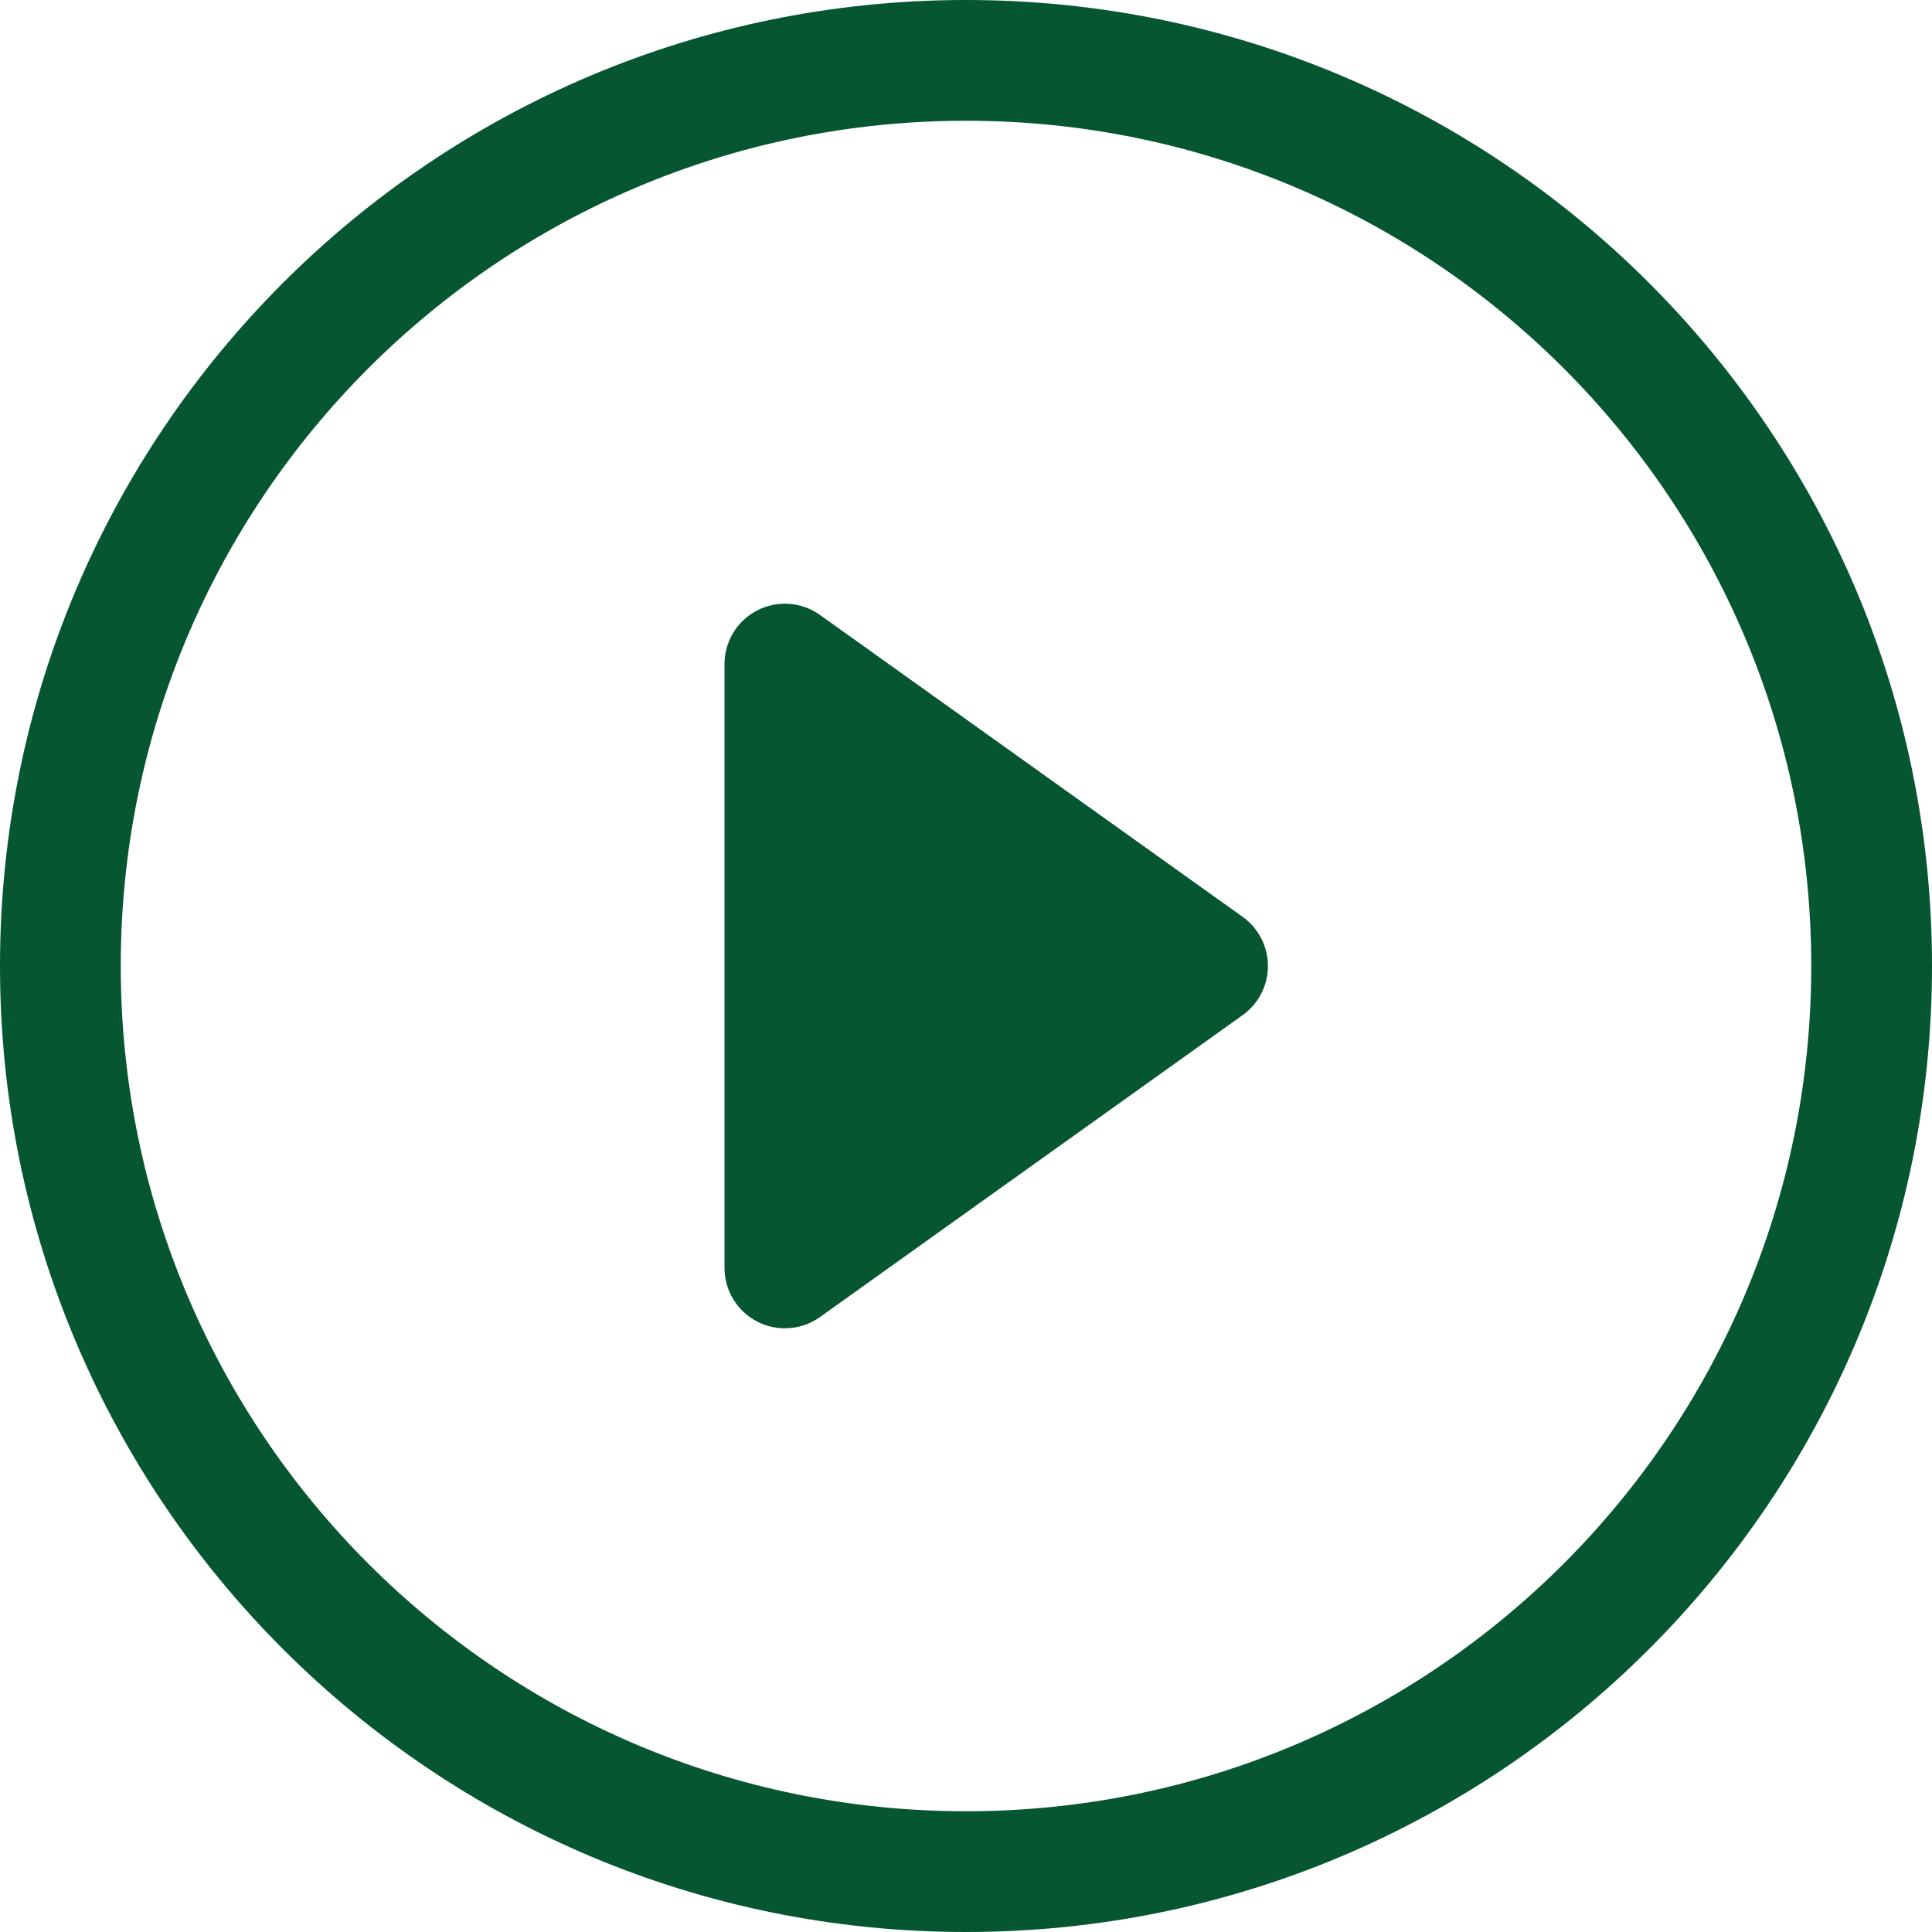
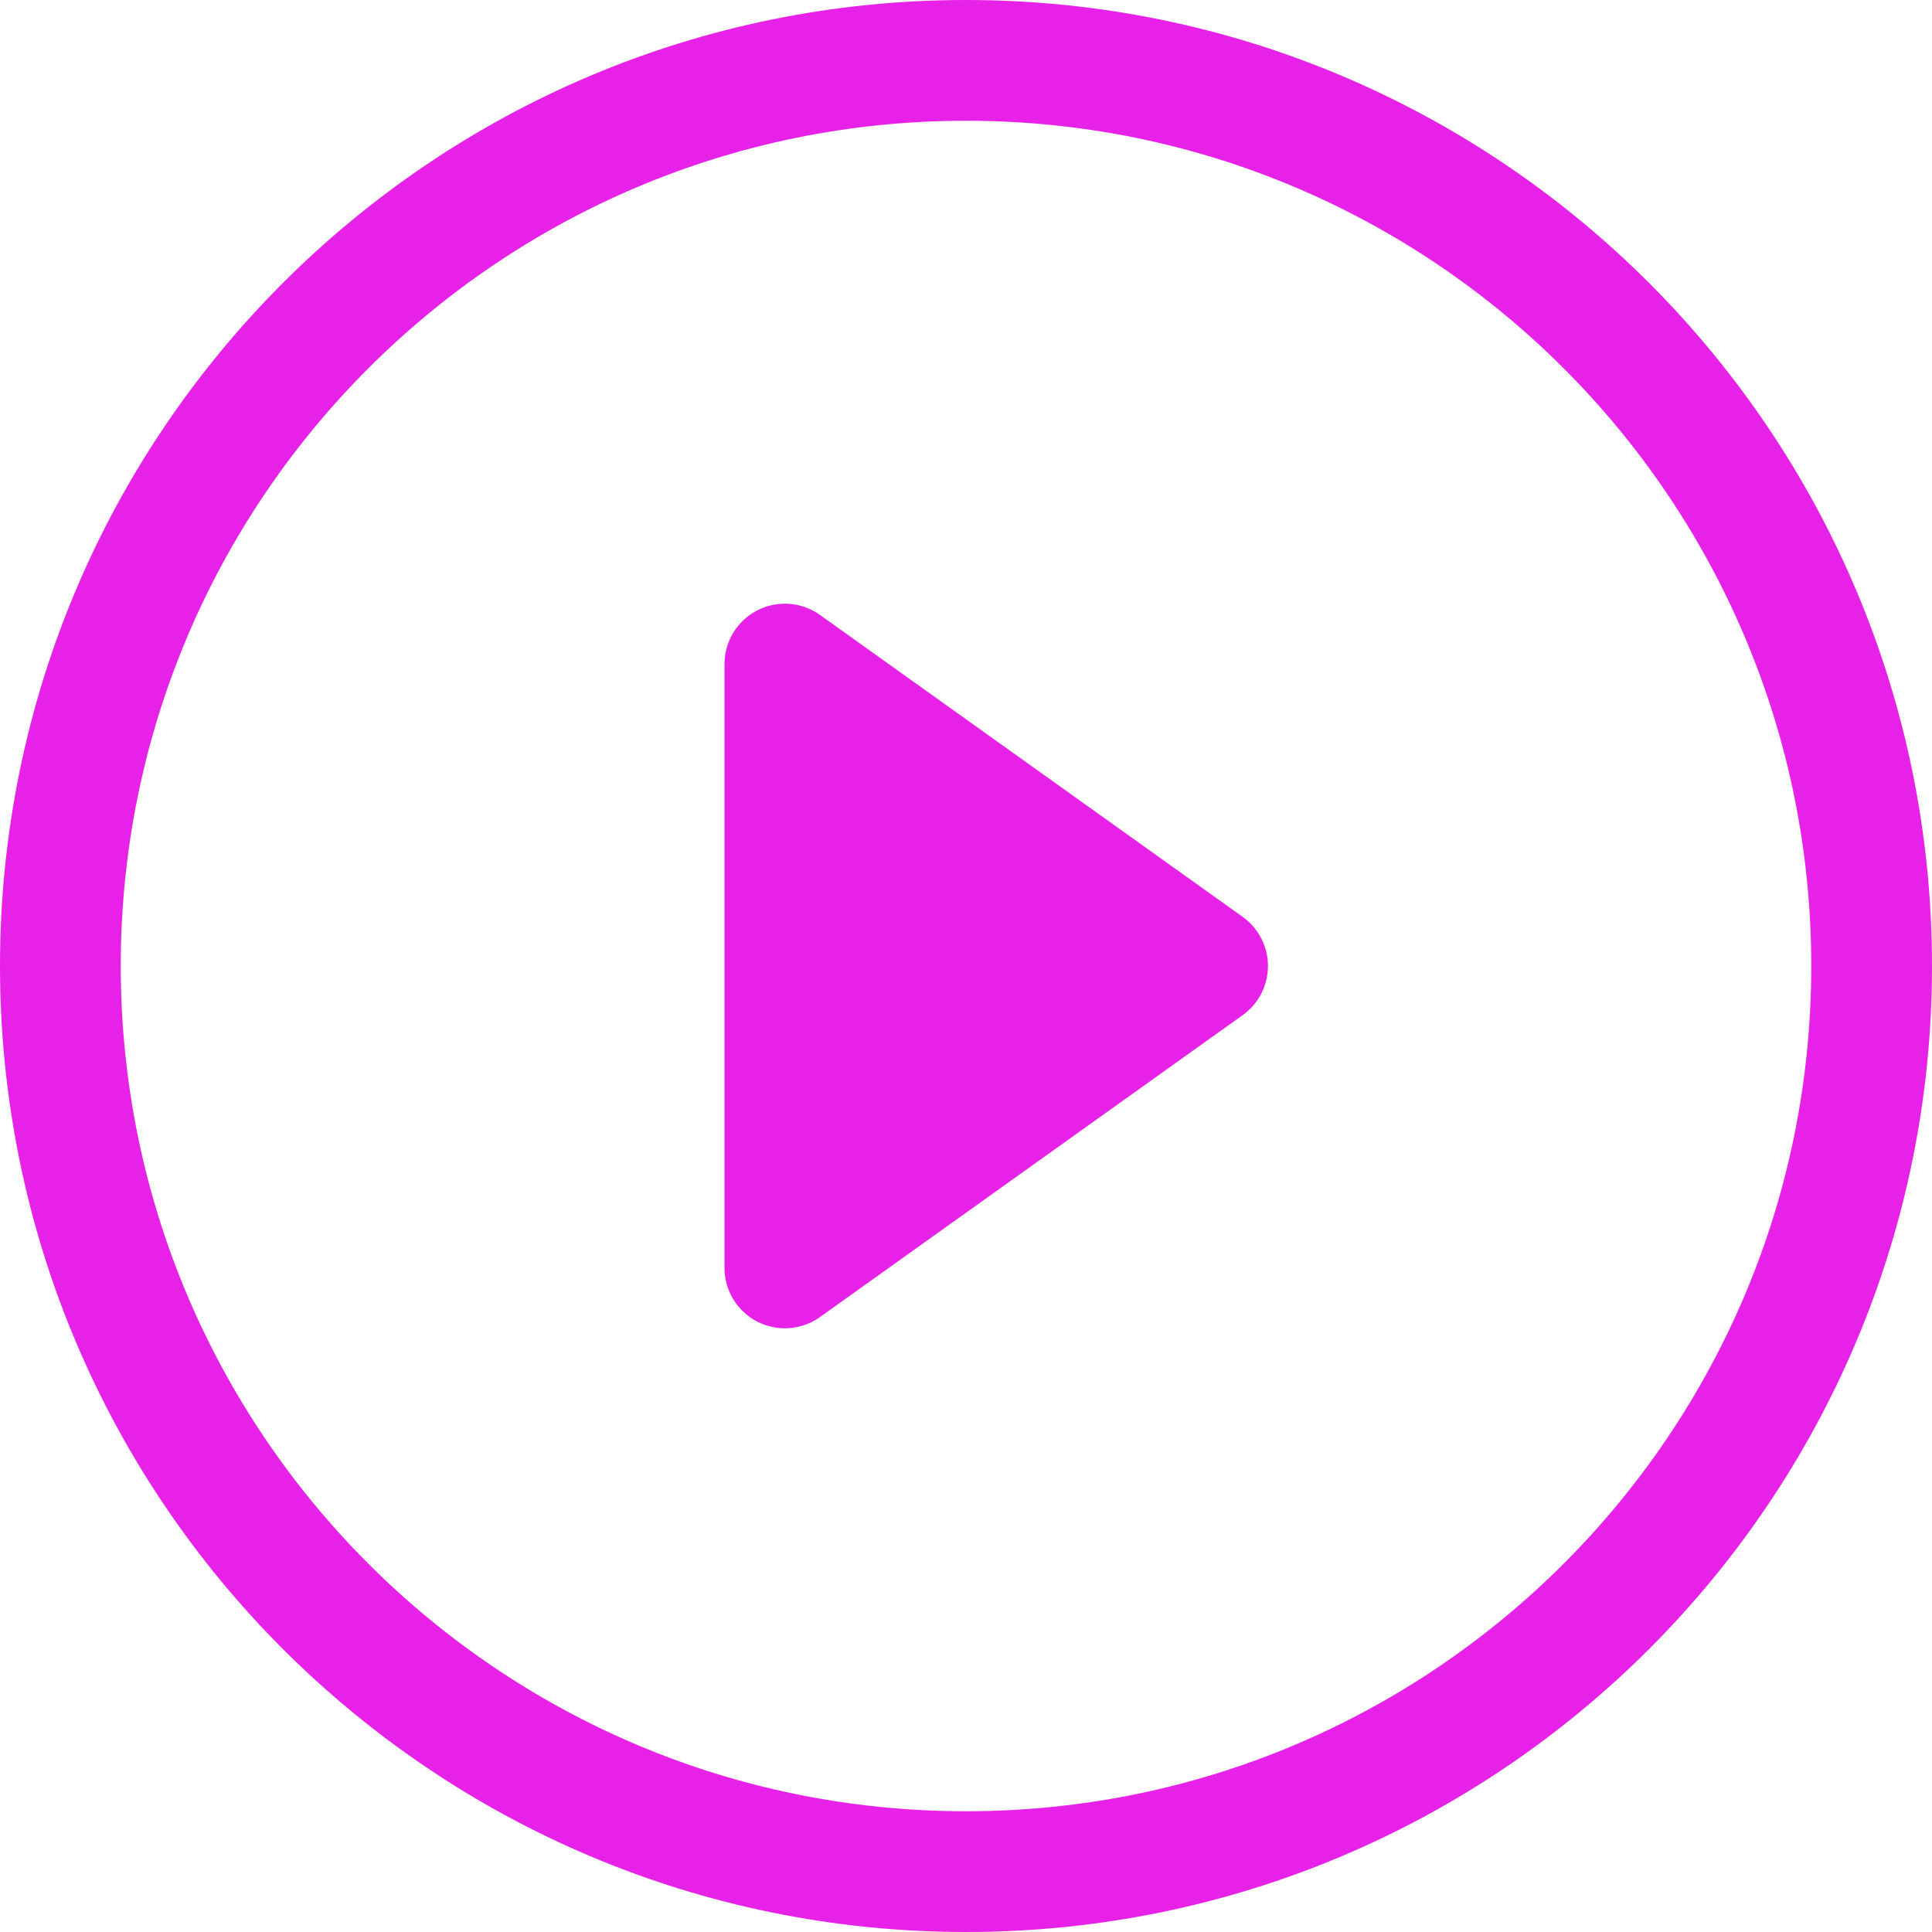
- <svg xmlns="http://www.w3.org/2000/svg" width="16" height="16" fill="#065631" class="bi bi-play-circle" viewBox="0 0 16 16">
+ <svg xmlns="http://www.w3.org/2000/svg" width="16" height="16" fill="#e71de7fa" class="bi bi-play-circle" viewBox="0 0 16 16">
  <path d="M8 15A7 7 0 1 1 8 1a7 7 0 0 1 0 14m0 1A8 8 0 1 0 8 0a8 8 0 0 0 0 16" />
  <path d="M6.271 5.055a.5.5 0 0 1 .52.038l3.5 2.5a.5.5 0 0 1 0 .814l-3.5 2.5A.5.5 0 0 1 6 10.5v-5a.5.5 0 0 1 .271-.445" />
</svg>
